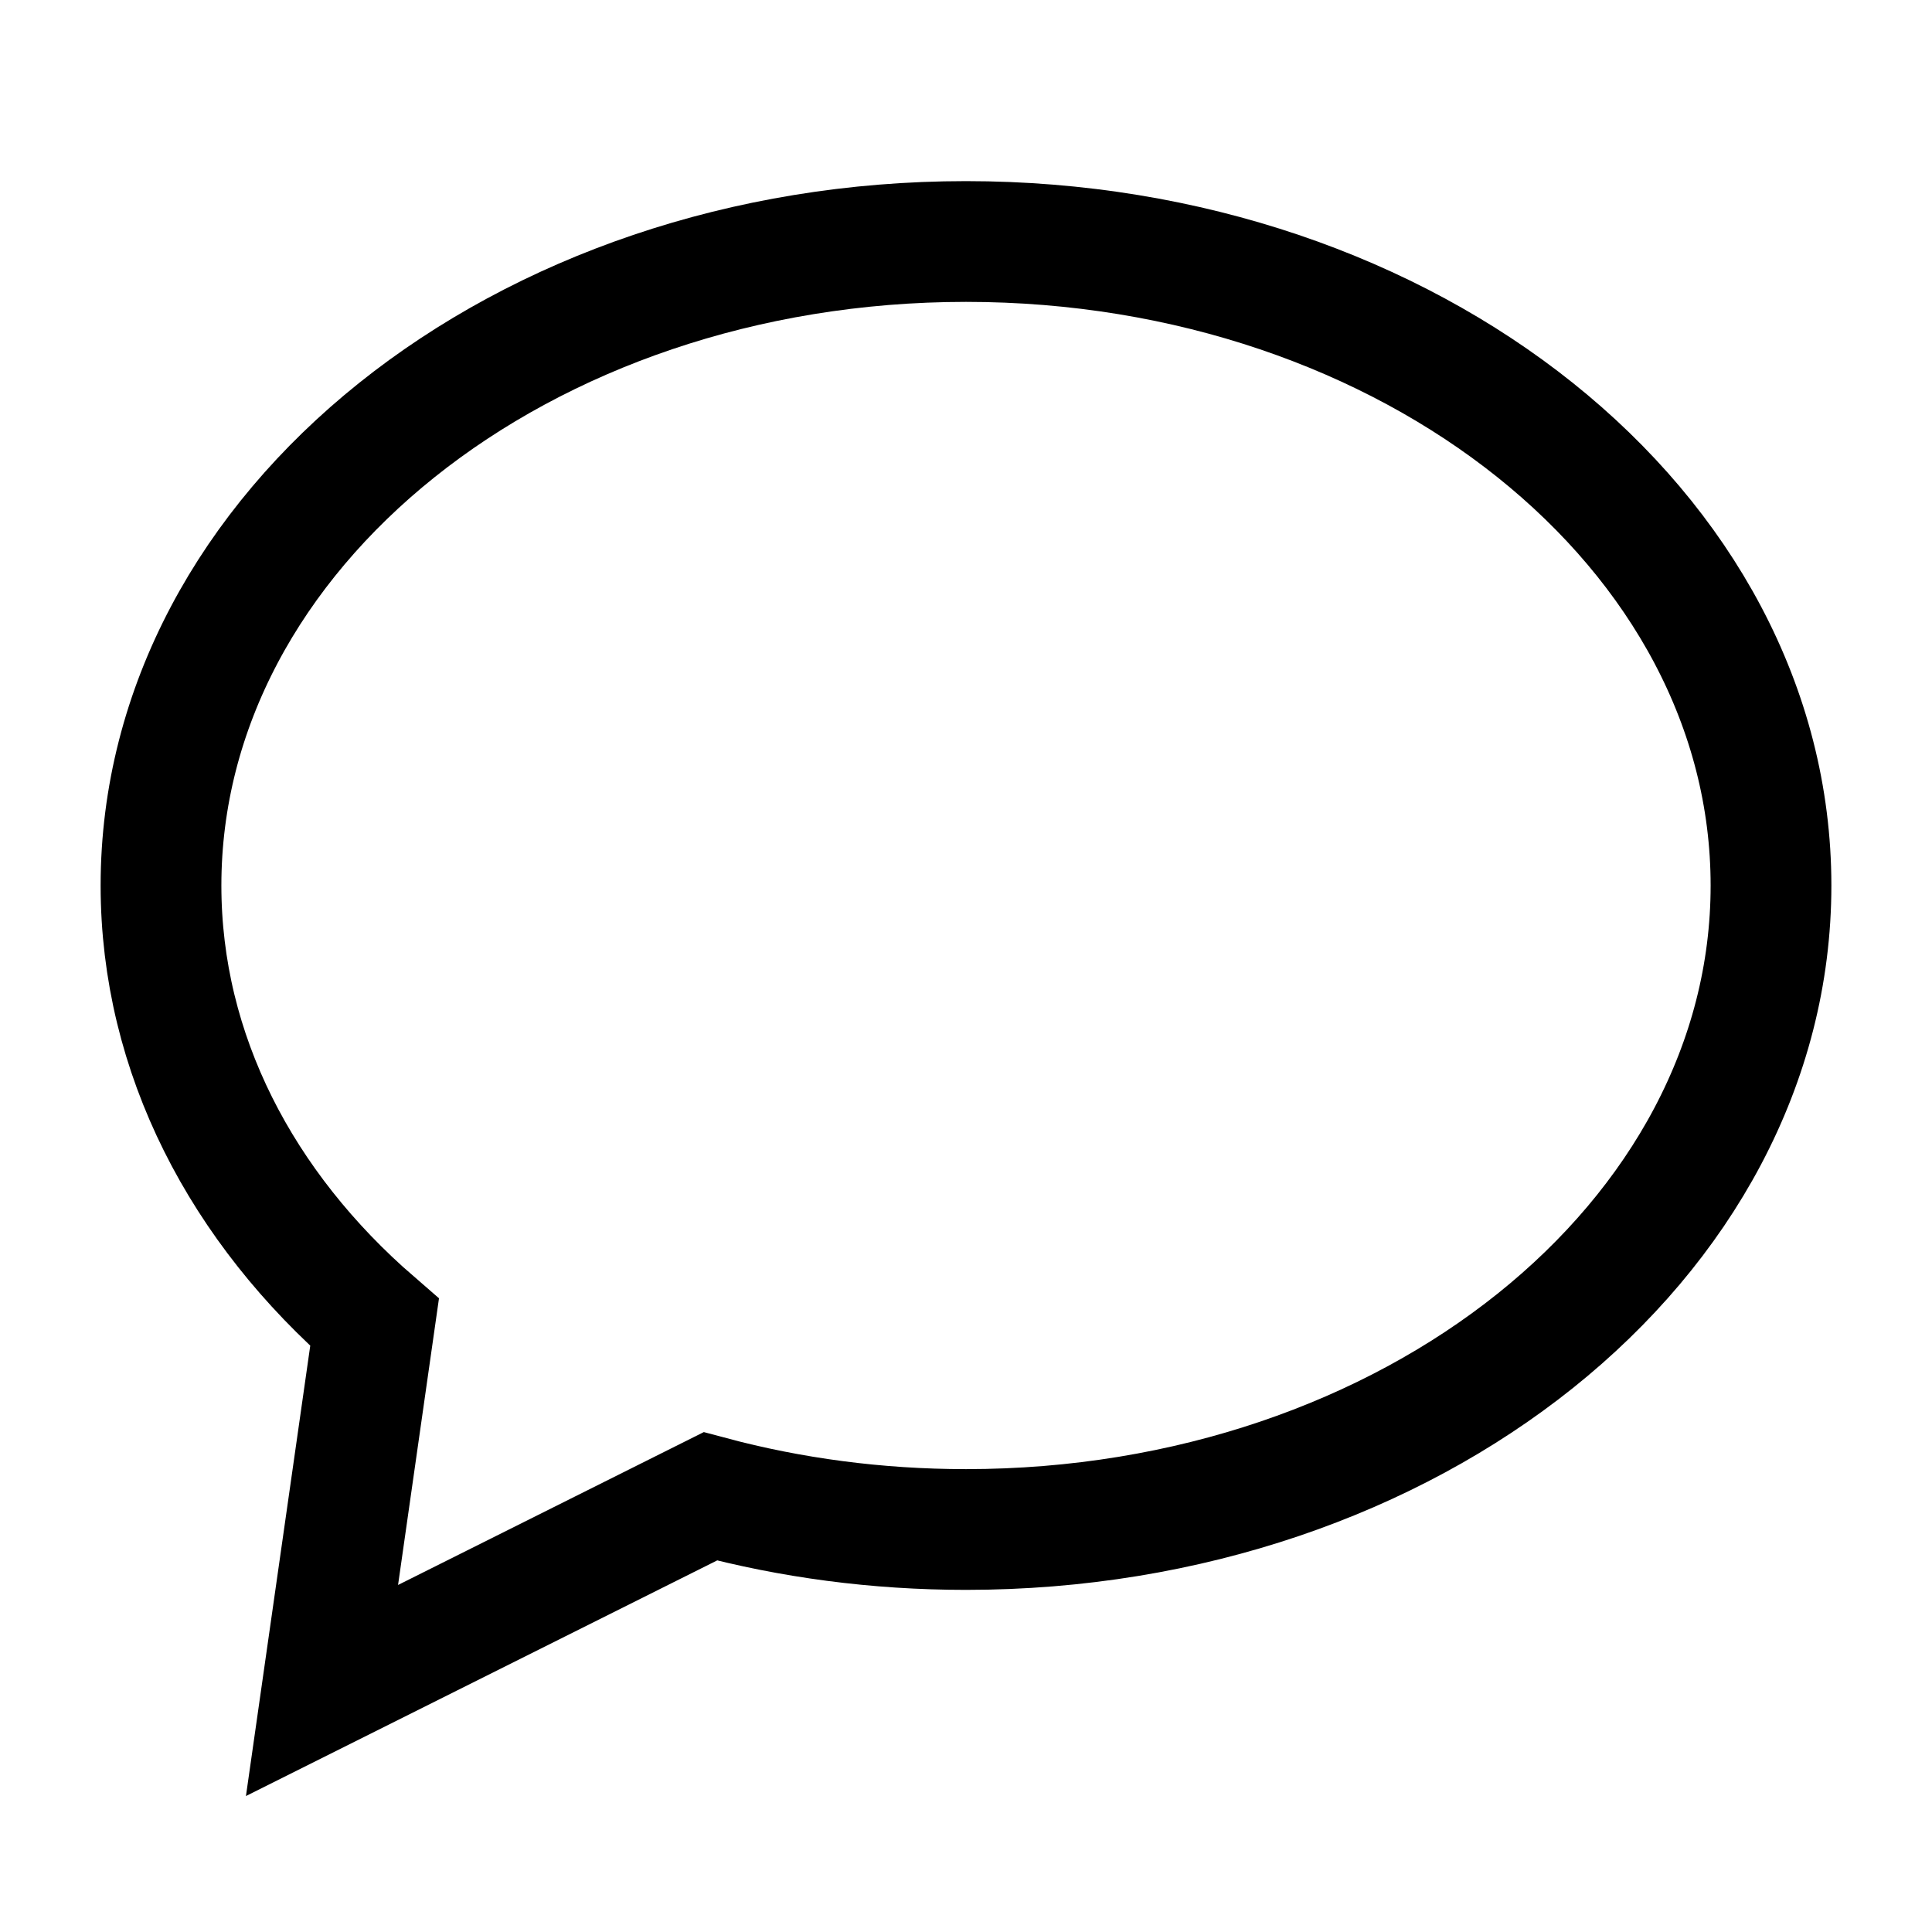
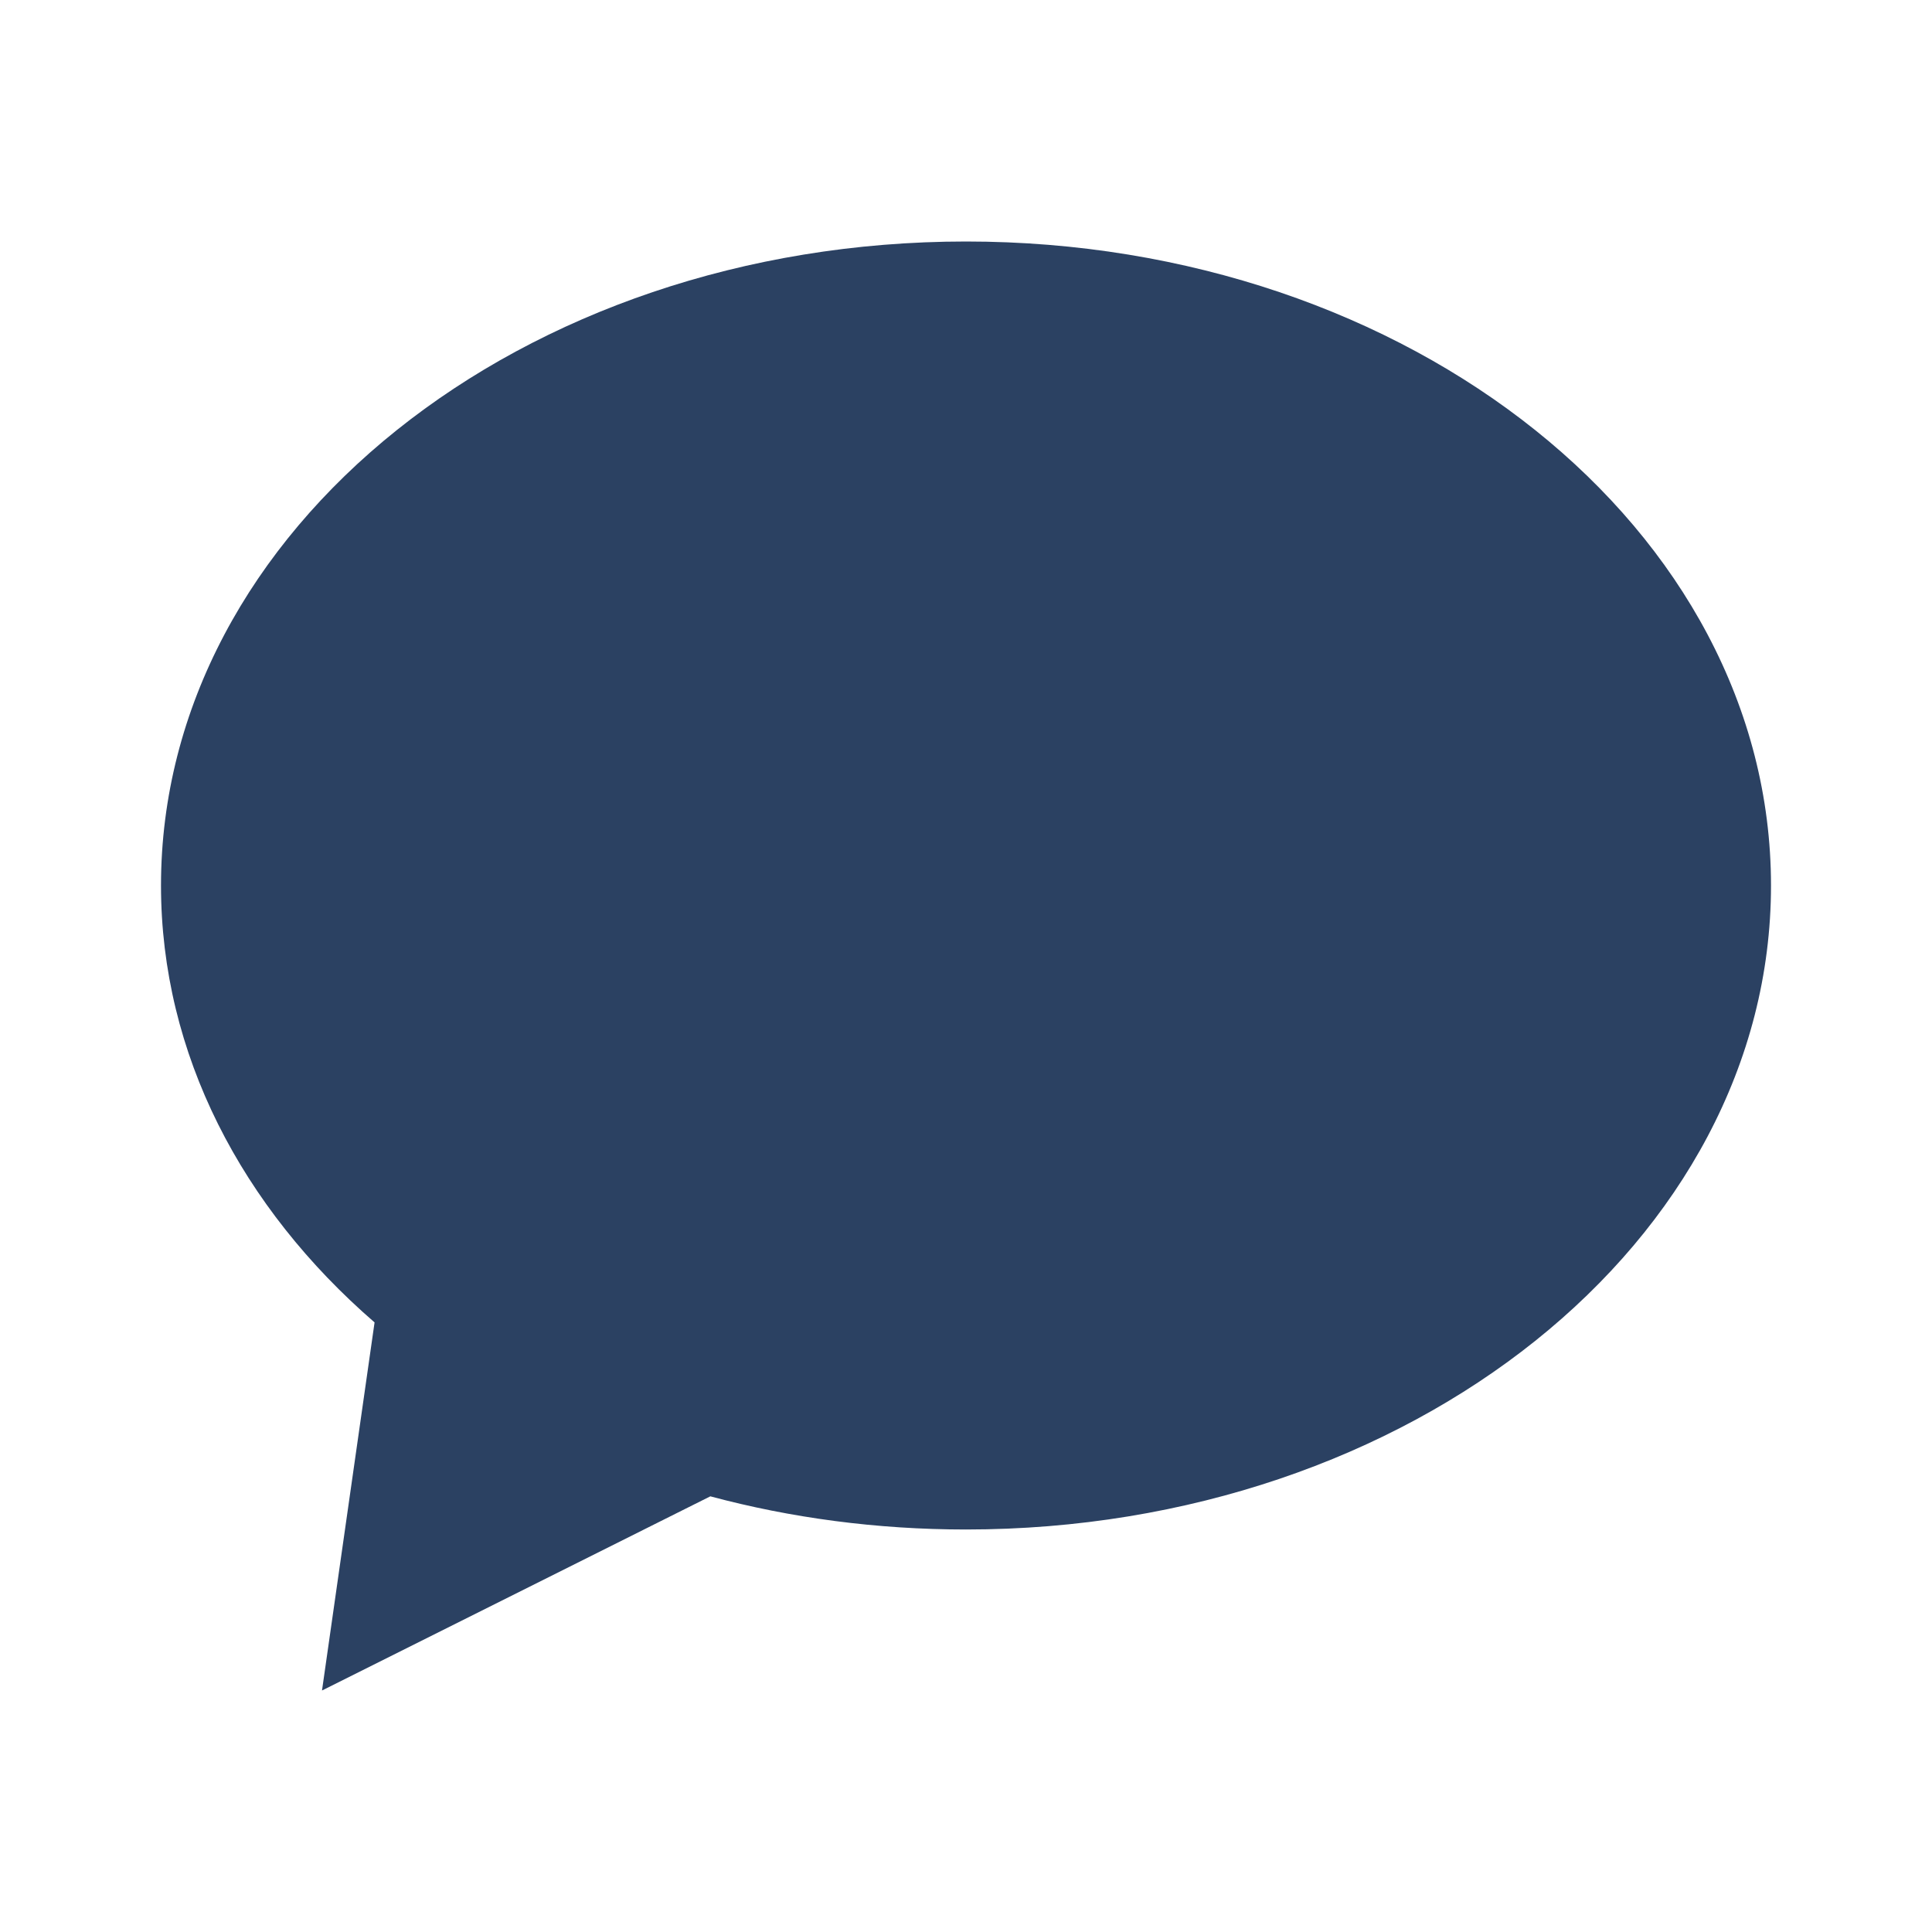
- <svg xmlns="http://www.w3.org/2000/svg" role="img" width="48px" height="48px" viewBox="0 0 24 24" aria-labelledby="chatIconTitle" stroke="#000" stroke-width="1.5" stroke-linecap="square" stroke-linejoin="miter" fill="none" color="#000">
-   <path d="M8.824,18.588 L4,21 L4.653,16.427 C3.006,15.001 2,13.095 2,11 C2,6.582 6.477,3 12,3 C17.523,3 22,6.582 22,11 C22,15.418 17.523,19 12,19 C10.89,19 9.822,18.855 8.824,18.588 Z" />
+ <svg xmlns="http://www.w3.org/2000/svg" width="100%" height="100%" viewBox="0 0 48 48" version="1.1" xml:space="preserve" style="fill-rule:evenodd;clip-rule:evenodd;stroke-linejoin:round;stroke-miterlimit:2;">
+   <path d="M17.648,37.176L8,42L9.306,32.855C6.013,30.003 4,26.189 4,22C4,13.163 12.954,6 24,6C35.046,6 44,13.163 44,22C44,30.837 35.046,38 24,38C21.779,38 19.643,37.711 17.648,37.176Z" style="fill:rgb(43,65,98);fill-rule:nonzero;" />
</svg>
